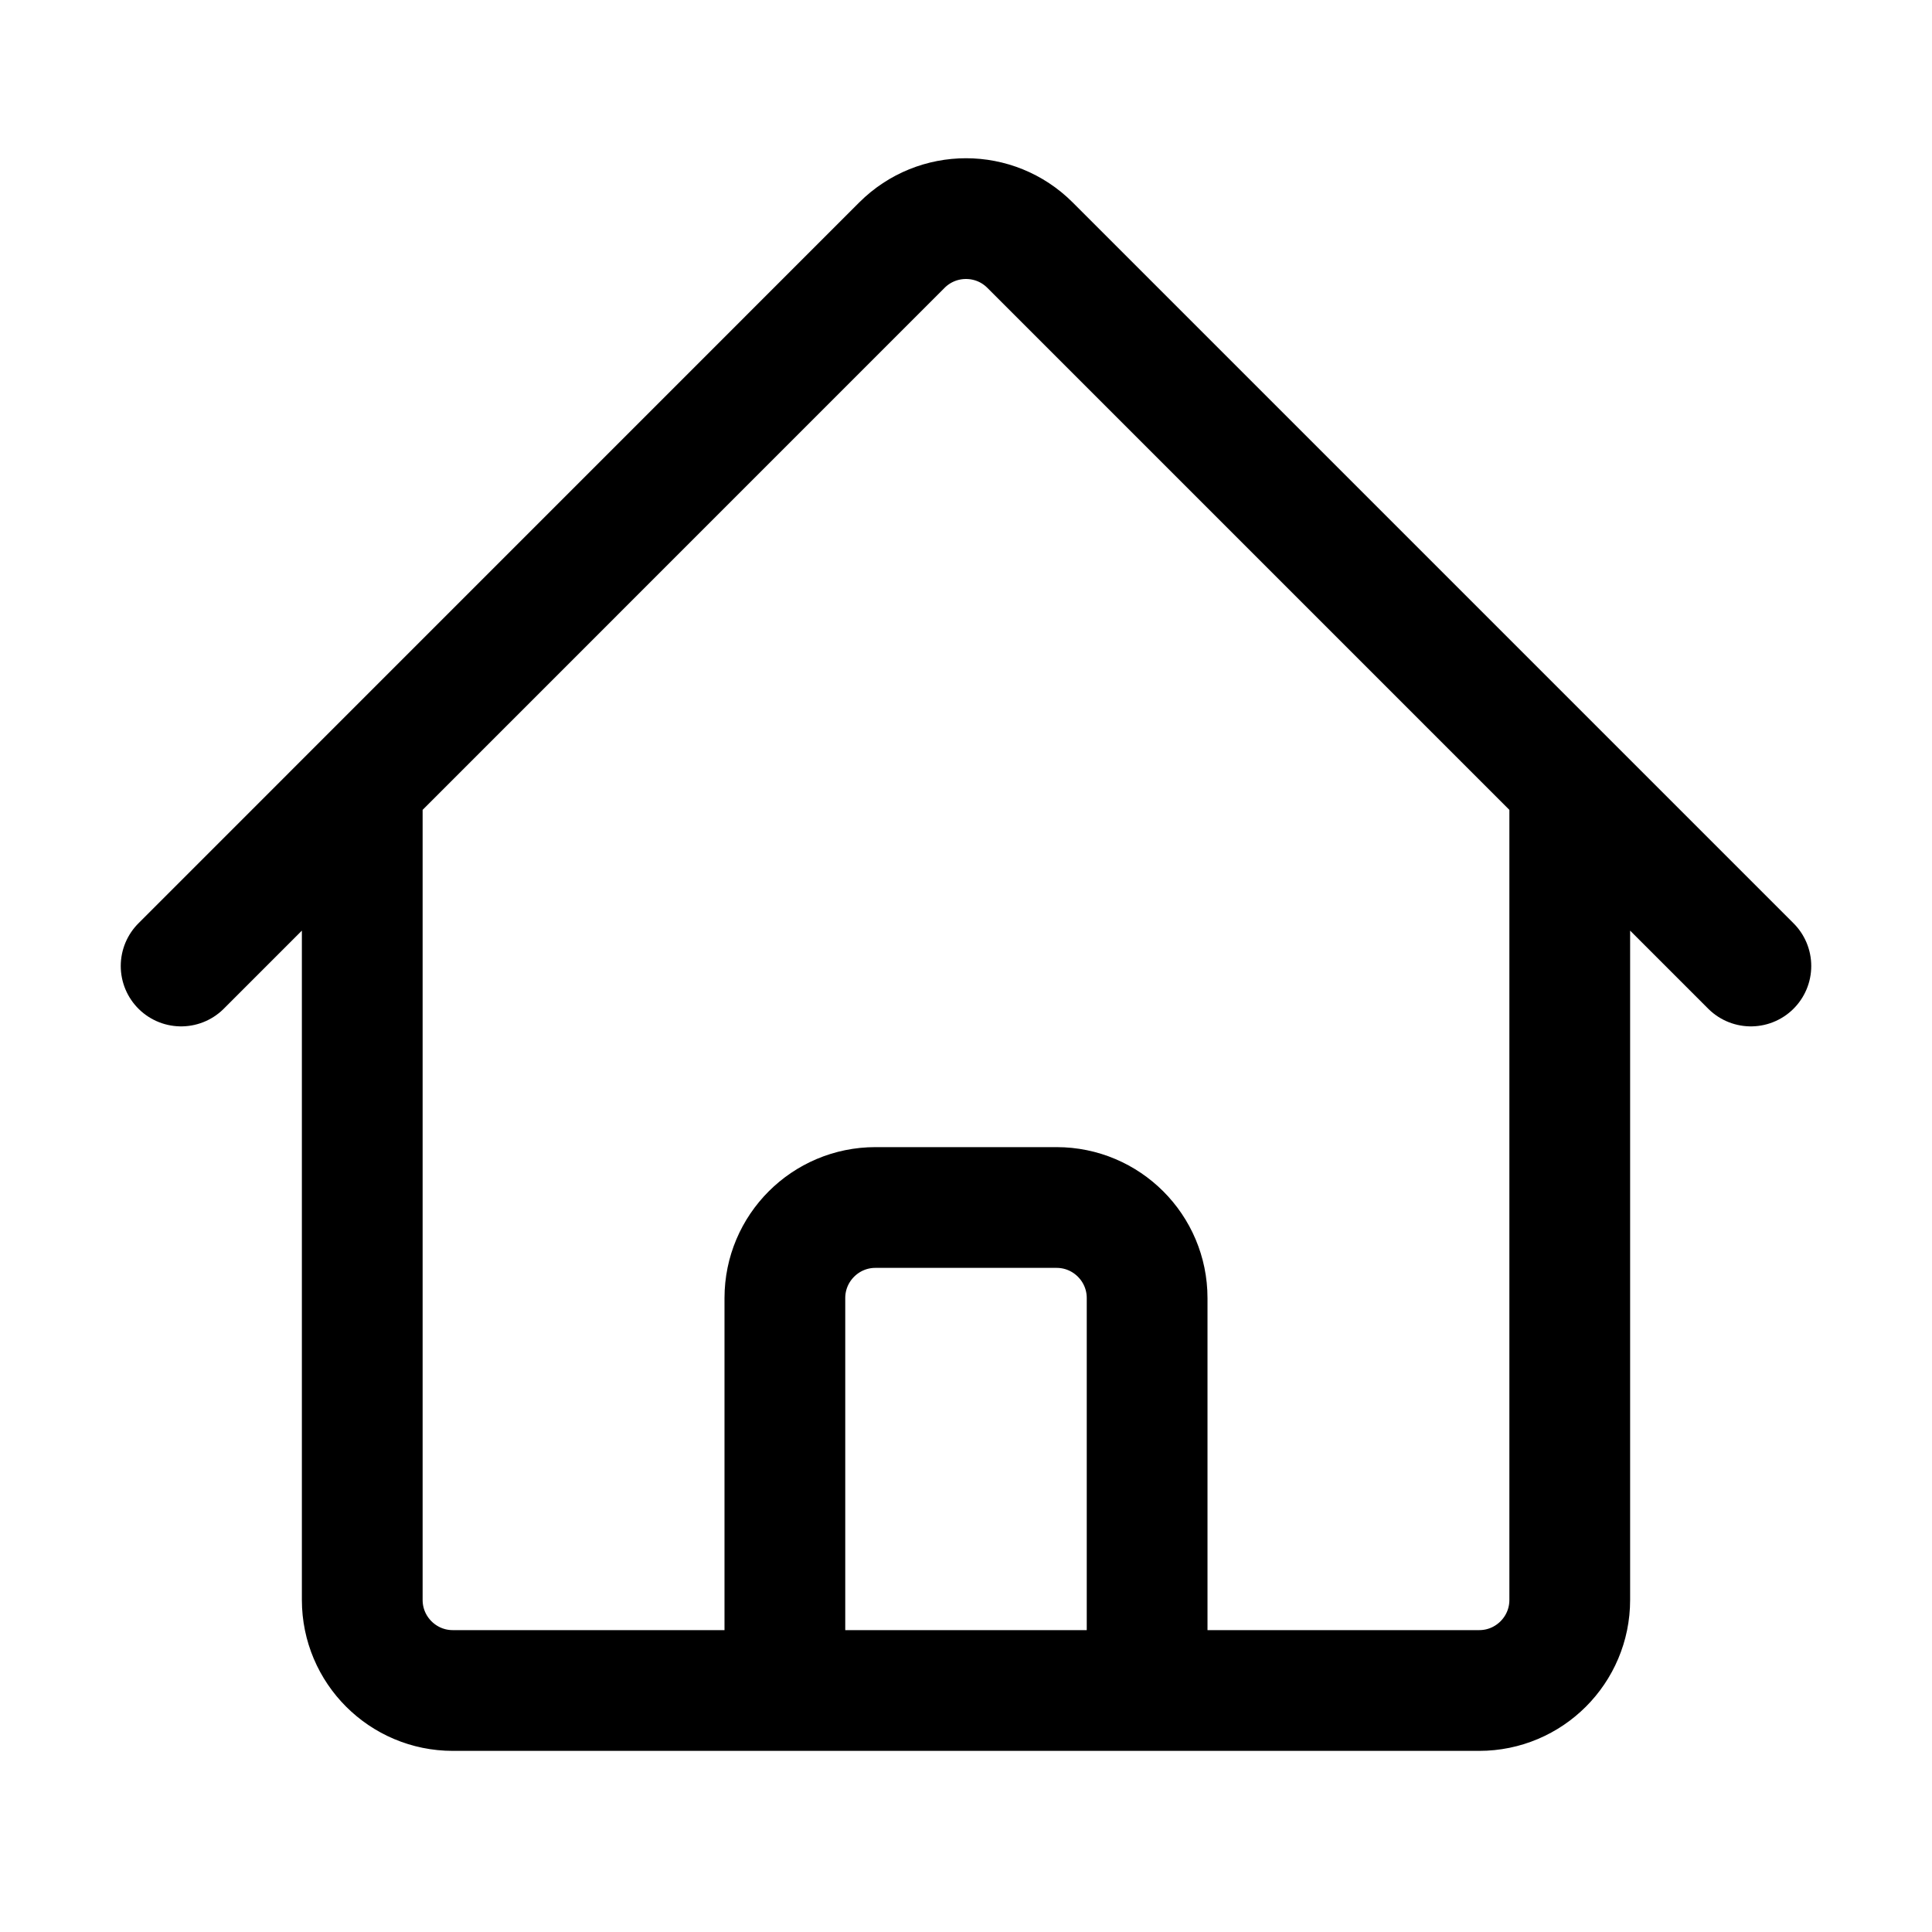
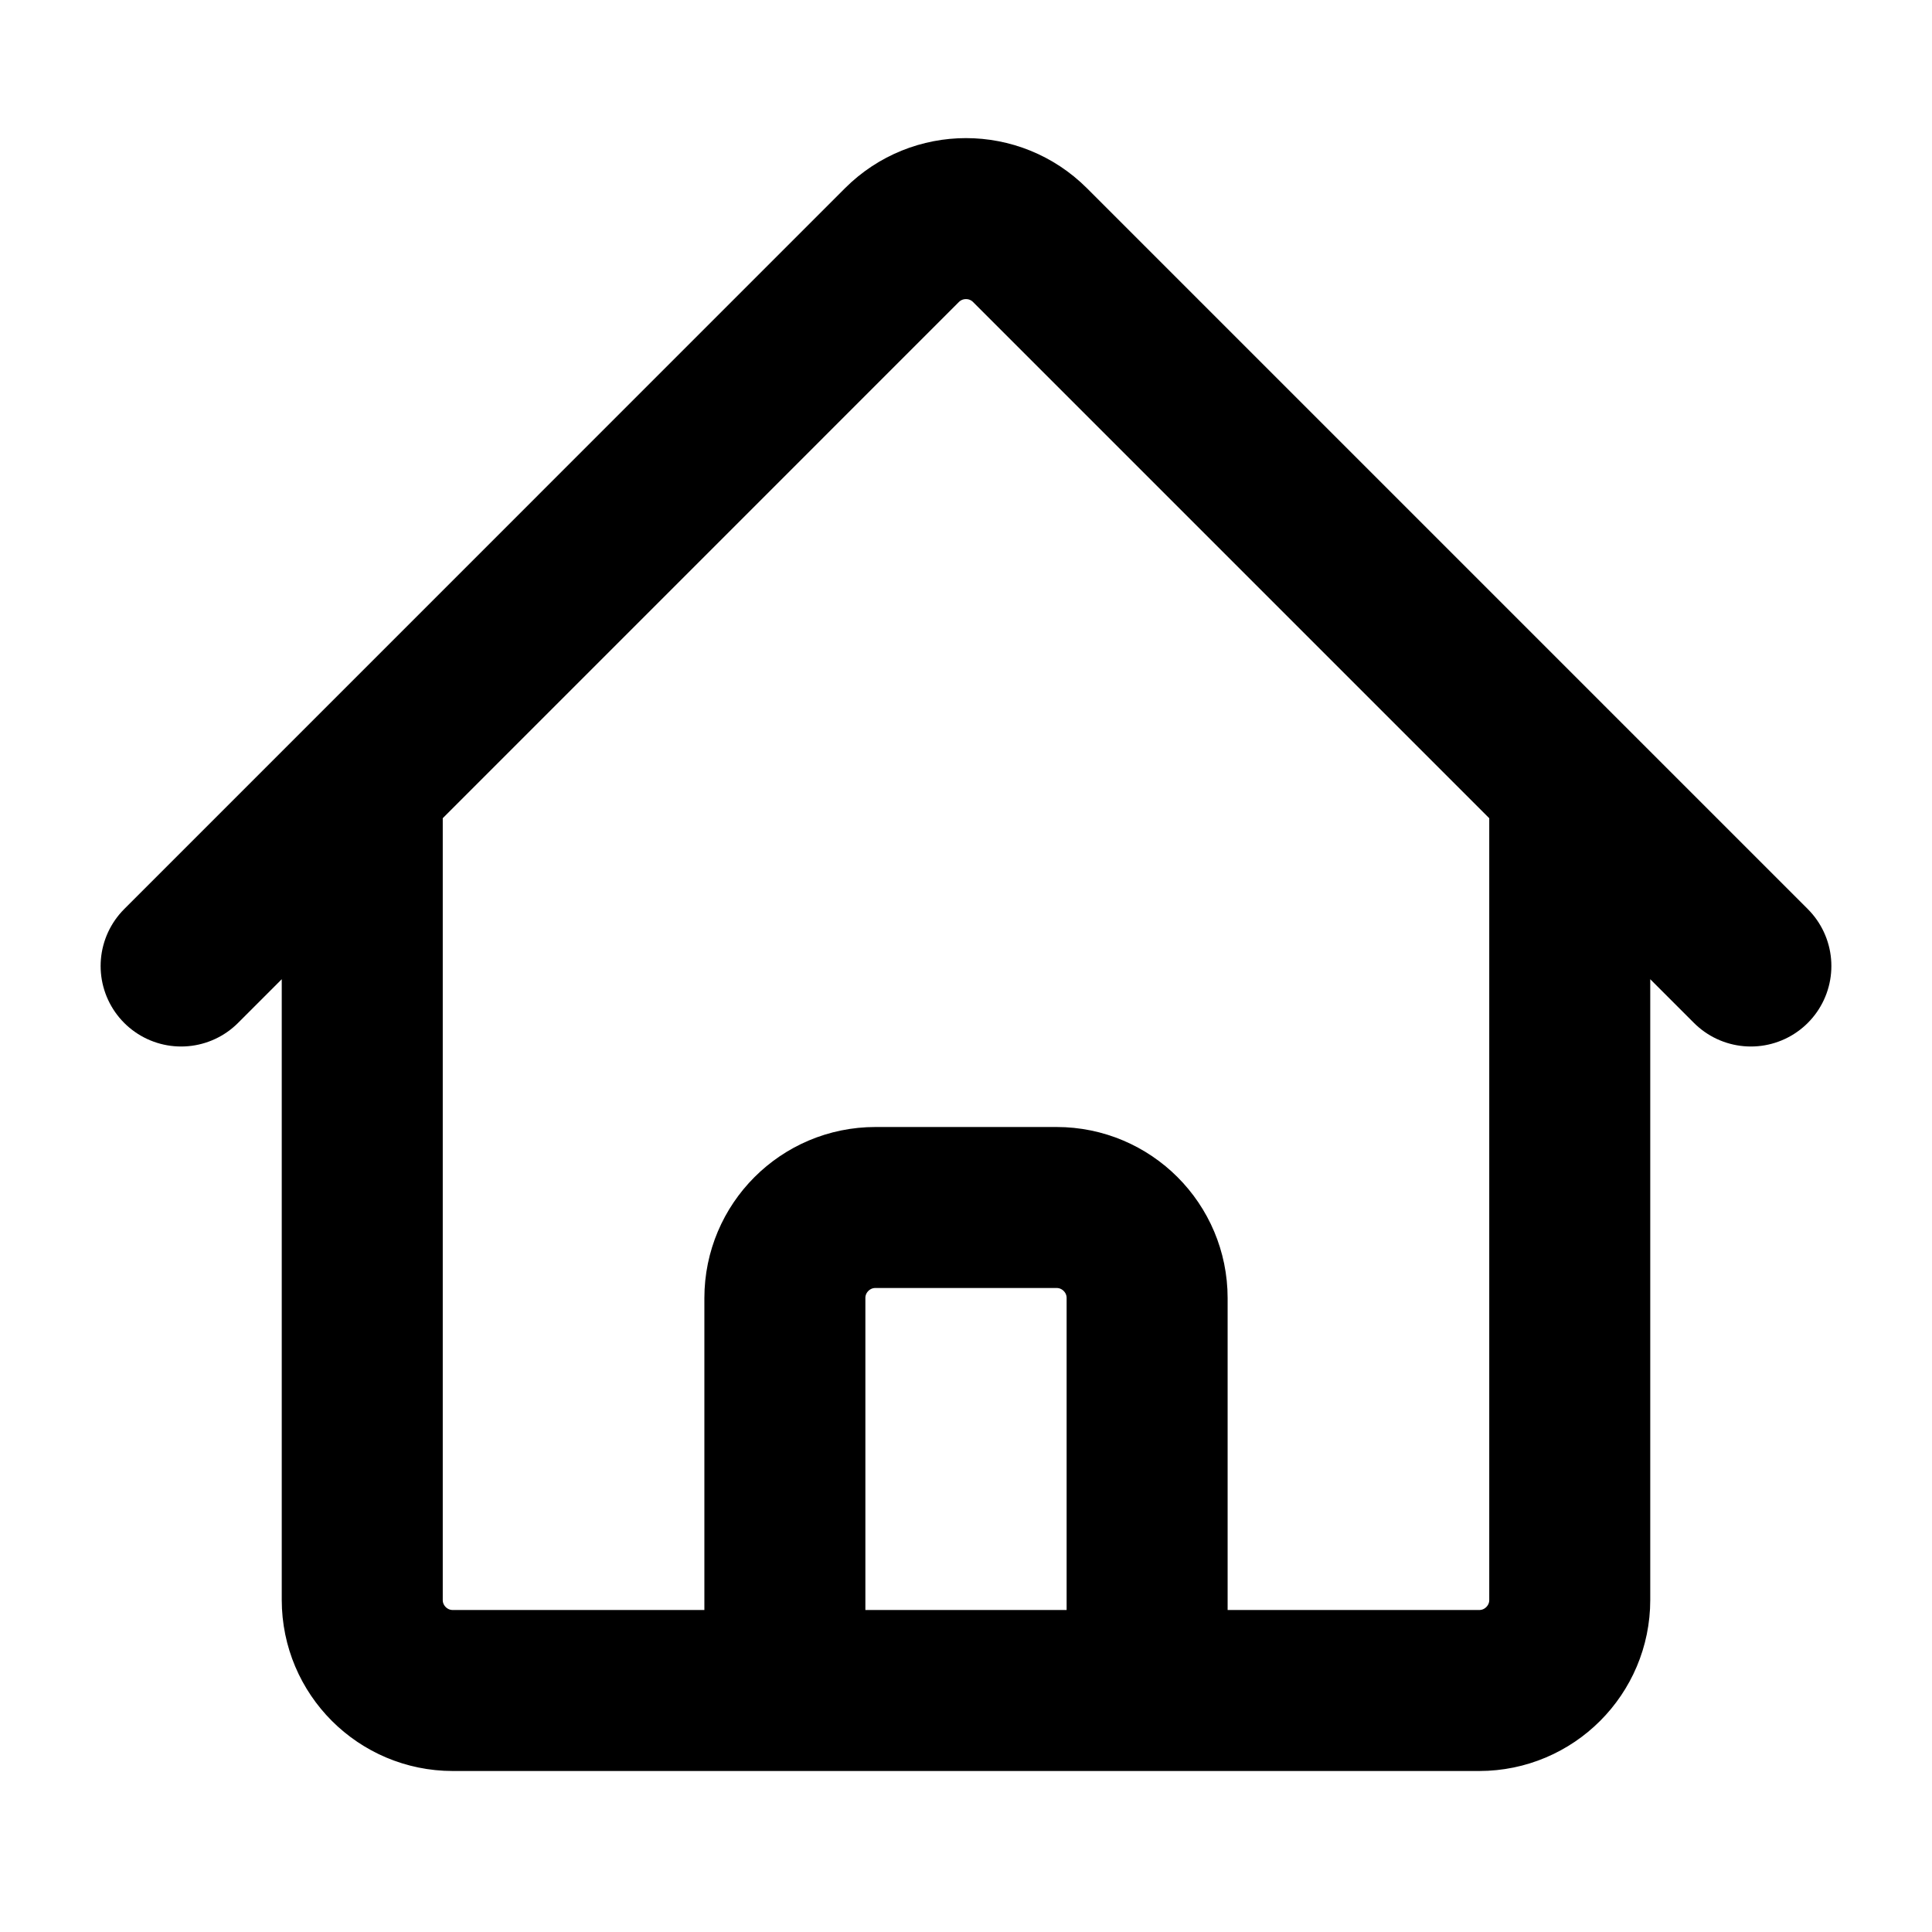
- <svg xmlns="http://www.w3.org/2000/svg" data-slot="icon" fill="none" stroke-width="1.5" stroke="currentColor" viewBox="0 0 24 24" aria-hidden="true">
+ <svg xmlns="http://www.w3.org/2000/svg" data-slot="icon" fill="none" stroke-width="2" stroke="currentColor" viewBox="0 0 24 24" aria-hidden="true">
  <path stroke-linecap="round" stroke-linejoin="round" d="m2.25 12 8.954-8.955c.44-.439 1.152-.439 1.591 0L21.75 12M4.5 9.75v10.125c0 .621.504 1.125 1.125 1.125H9.75v-4.875c0-.621.504-1.125 1.125-1.125h2.25c.621 0 1.125.504 1.125 1.125V21h4.125c.621 0 1.125-.504 1.125-1.125V9.75M8.25 21h8.25" />
</svg>
